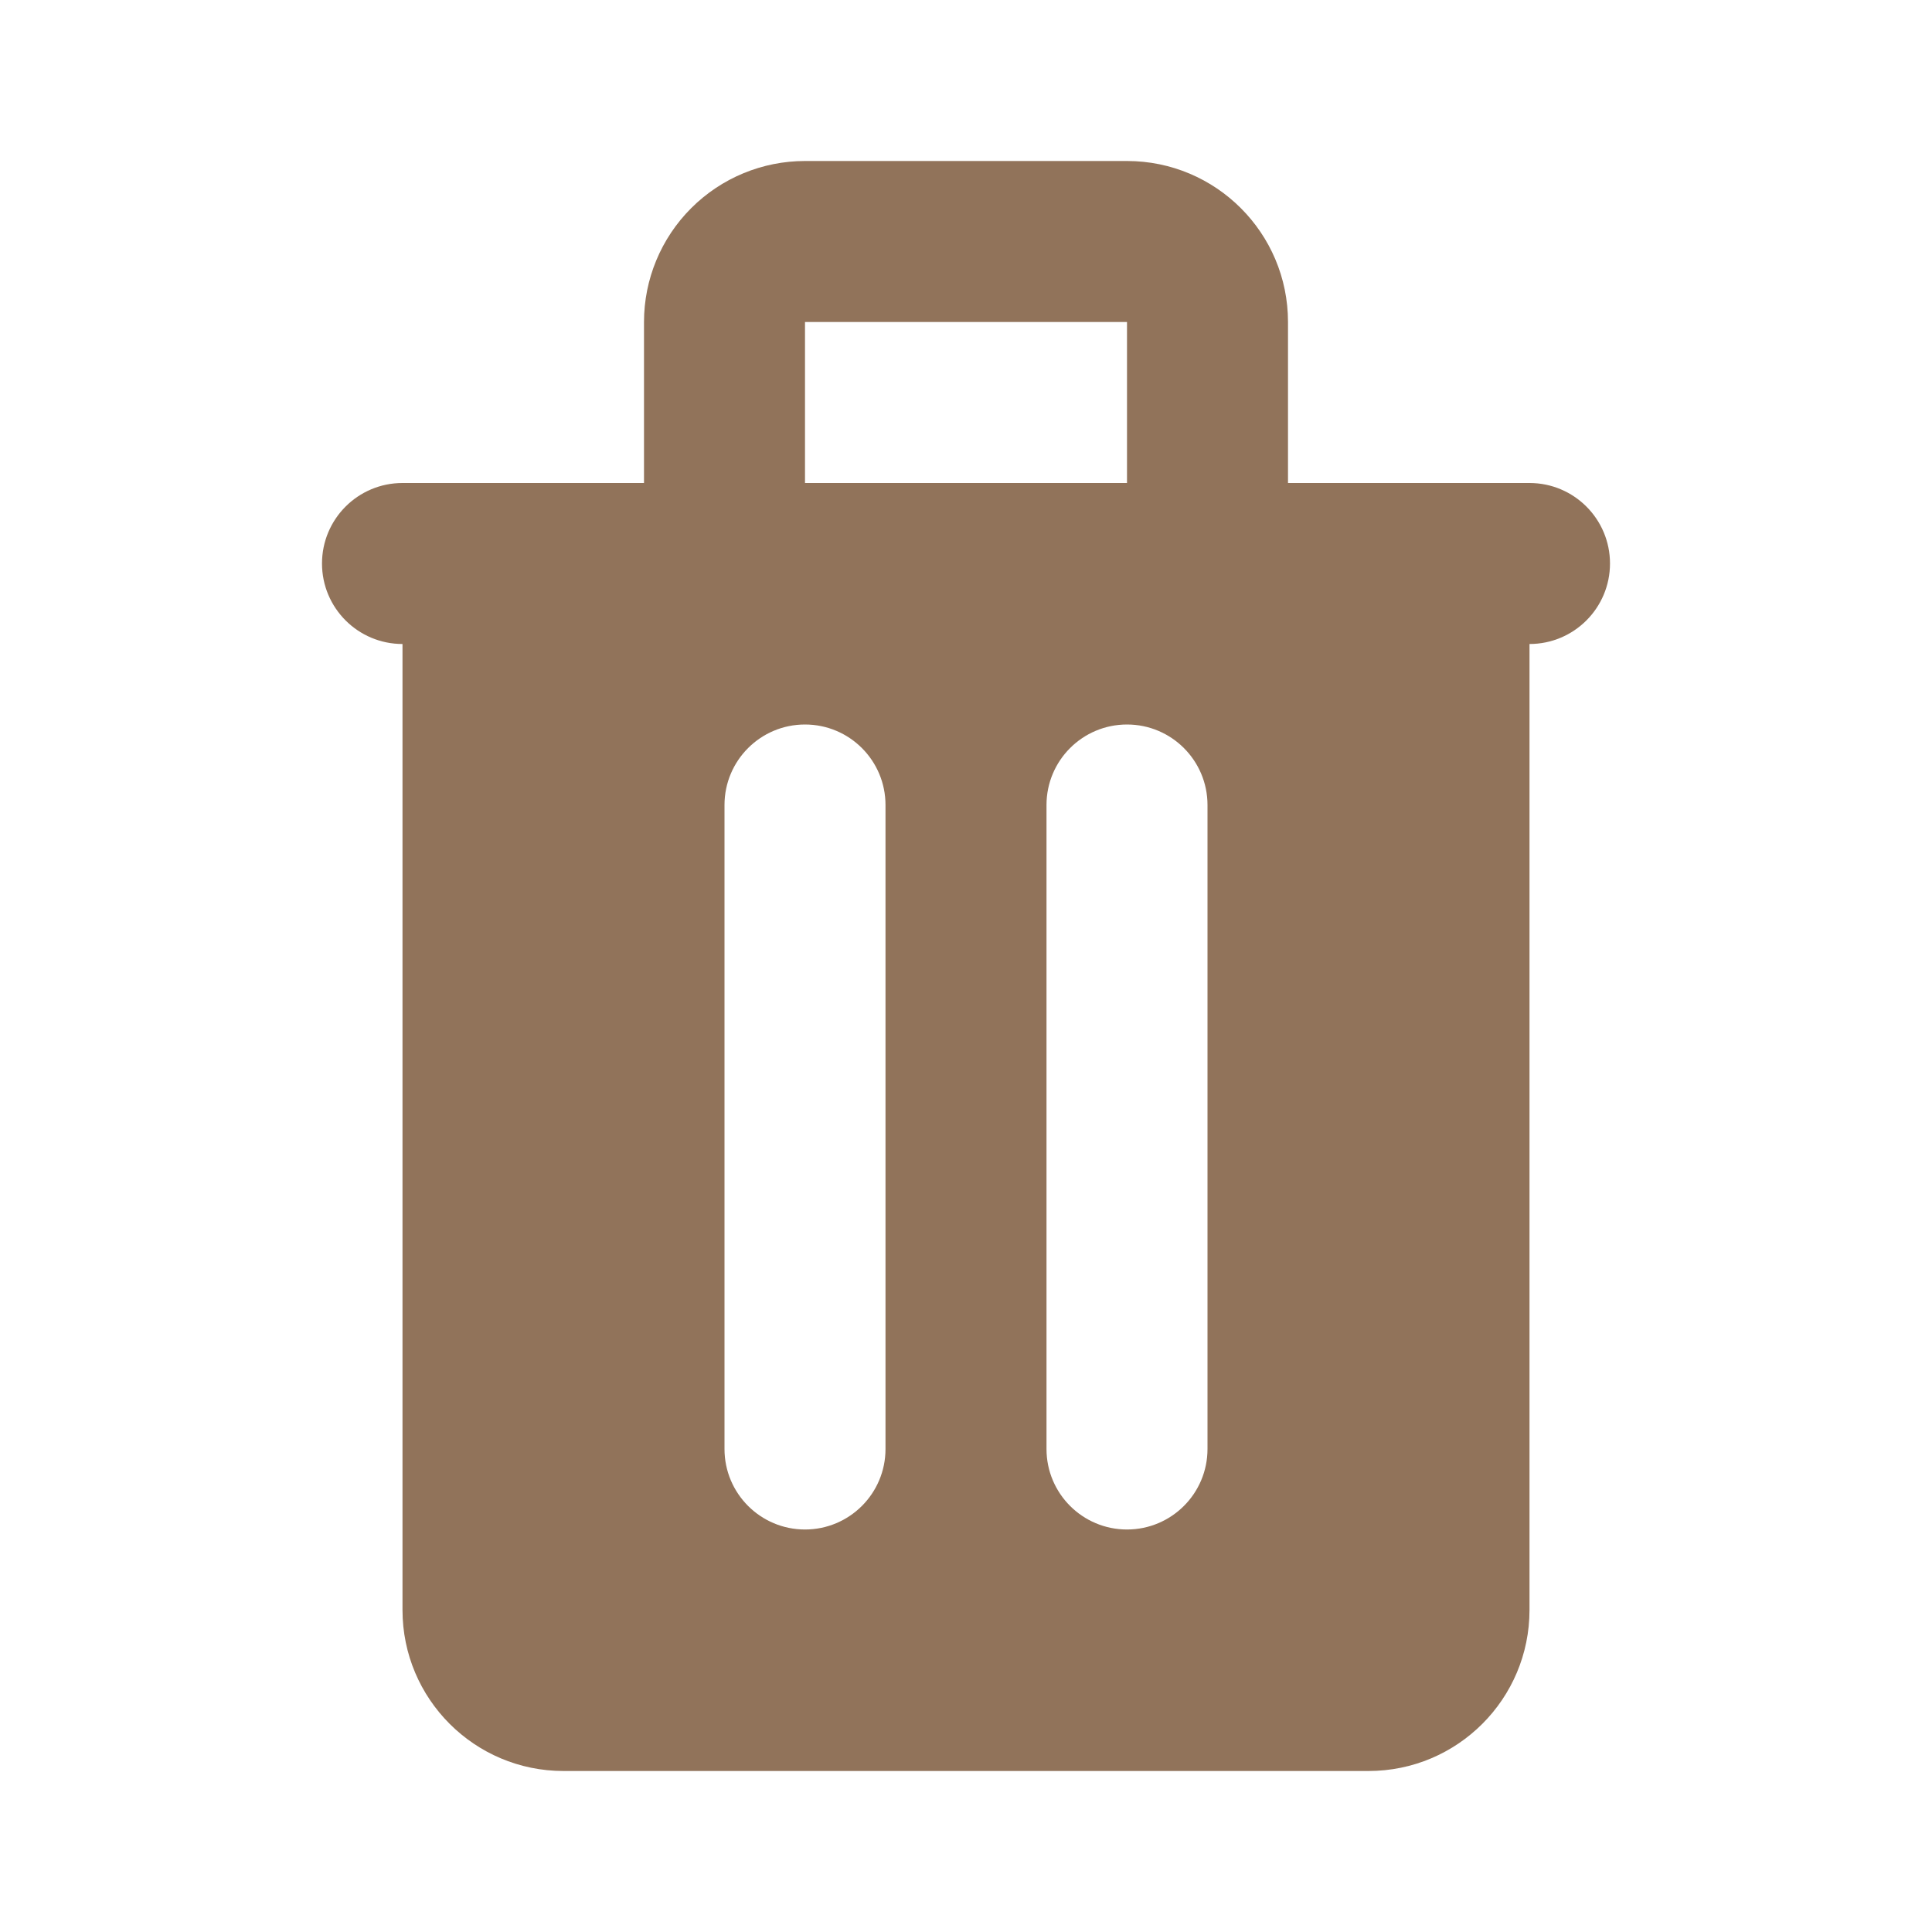
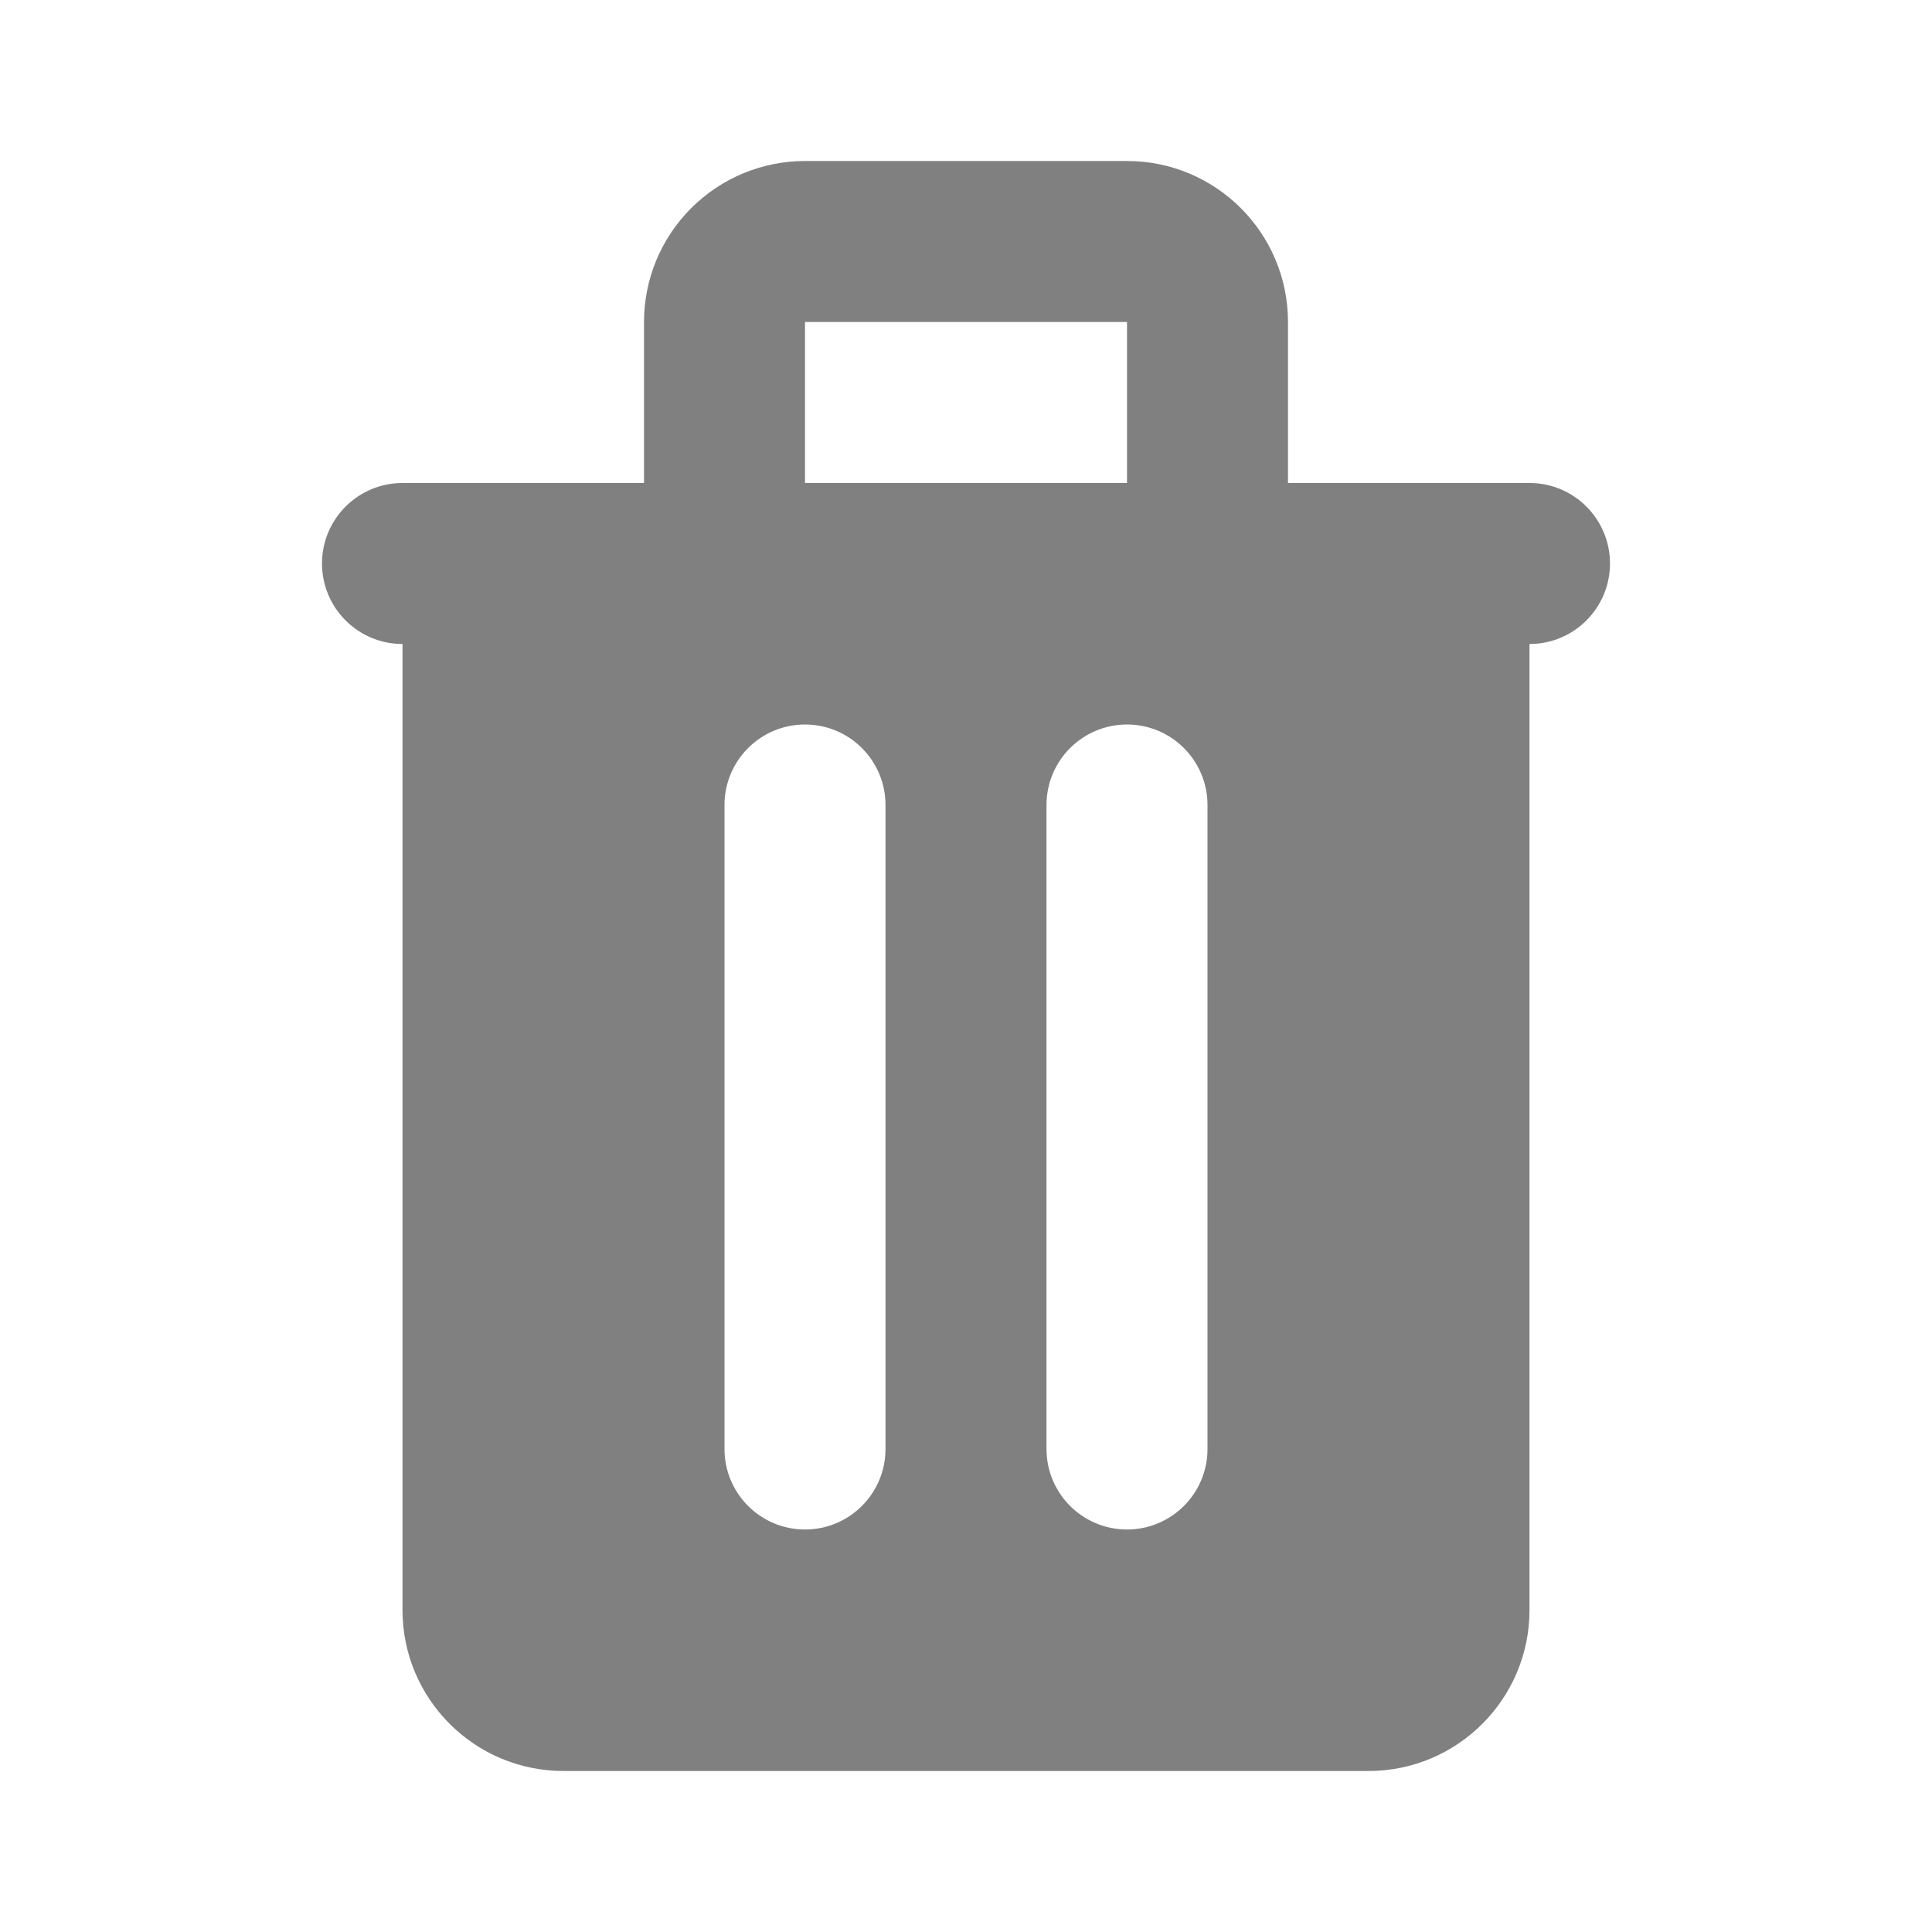
- <svg xmlns="http://www.w3.org/2000/svg" class="w-6 h-6 text-gray-800 dark:text-white" aria-hidden="true" fill="#91735a" viewBox="0 0 24 24">
+ <svg xmlns="http://www.w3.org/2000/svg" class="w-6 h-6 text-gray-800 dark:text-white" aria-hidden="true" fill="#808080" viewBox="0 0 24 24">
  <path fill-rule="evenodd" d="M8.586 2.586A2 2 0 0 1 10 2h4a2 2 0 0 1 2 2v2h3a1 1 0 1 1 0 2v12a2 2 0 0 1-2 2H7a2 2 0 0 1-2-2V8a1 1 0 0 1 0-2h3V4a2 2 0 0 1 .586-1.414ZM10 6h4V4h-4v2Zm1 4a1 1 0 1 0-2 0v8a1 1 0 1 0 2 0v-8Zm4 0a1 1 0 1 0-2 0v8a1 1 0 1 0 2 0v-8Z" clip-rule="evenodd" />
</svg>
